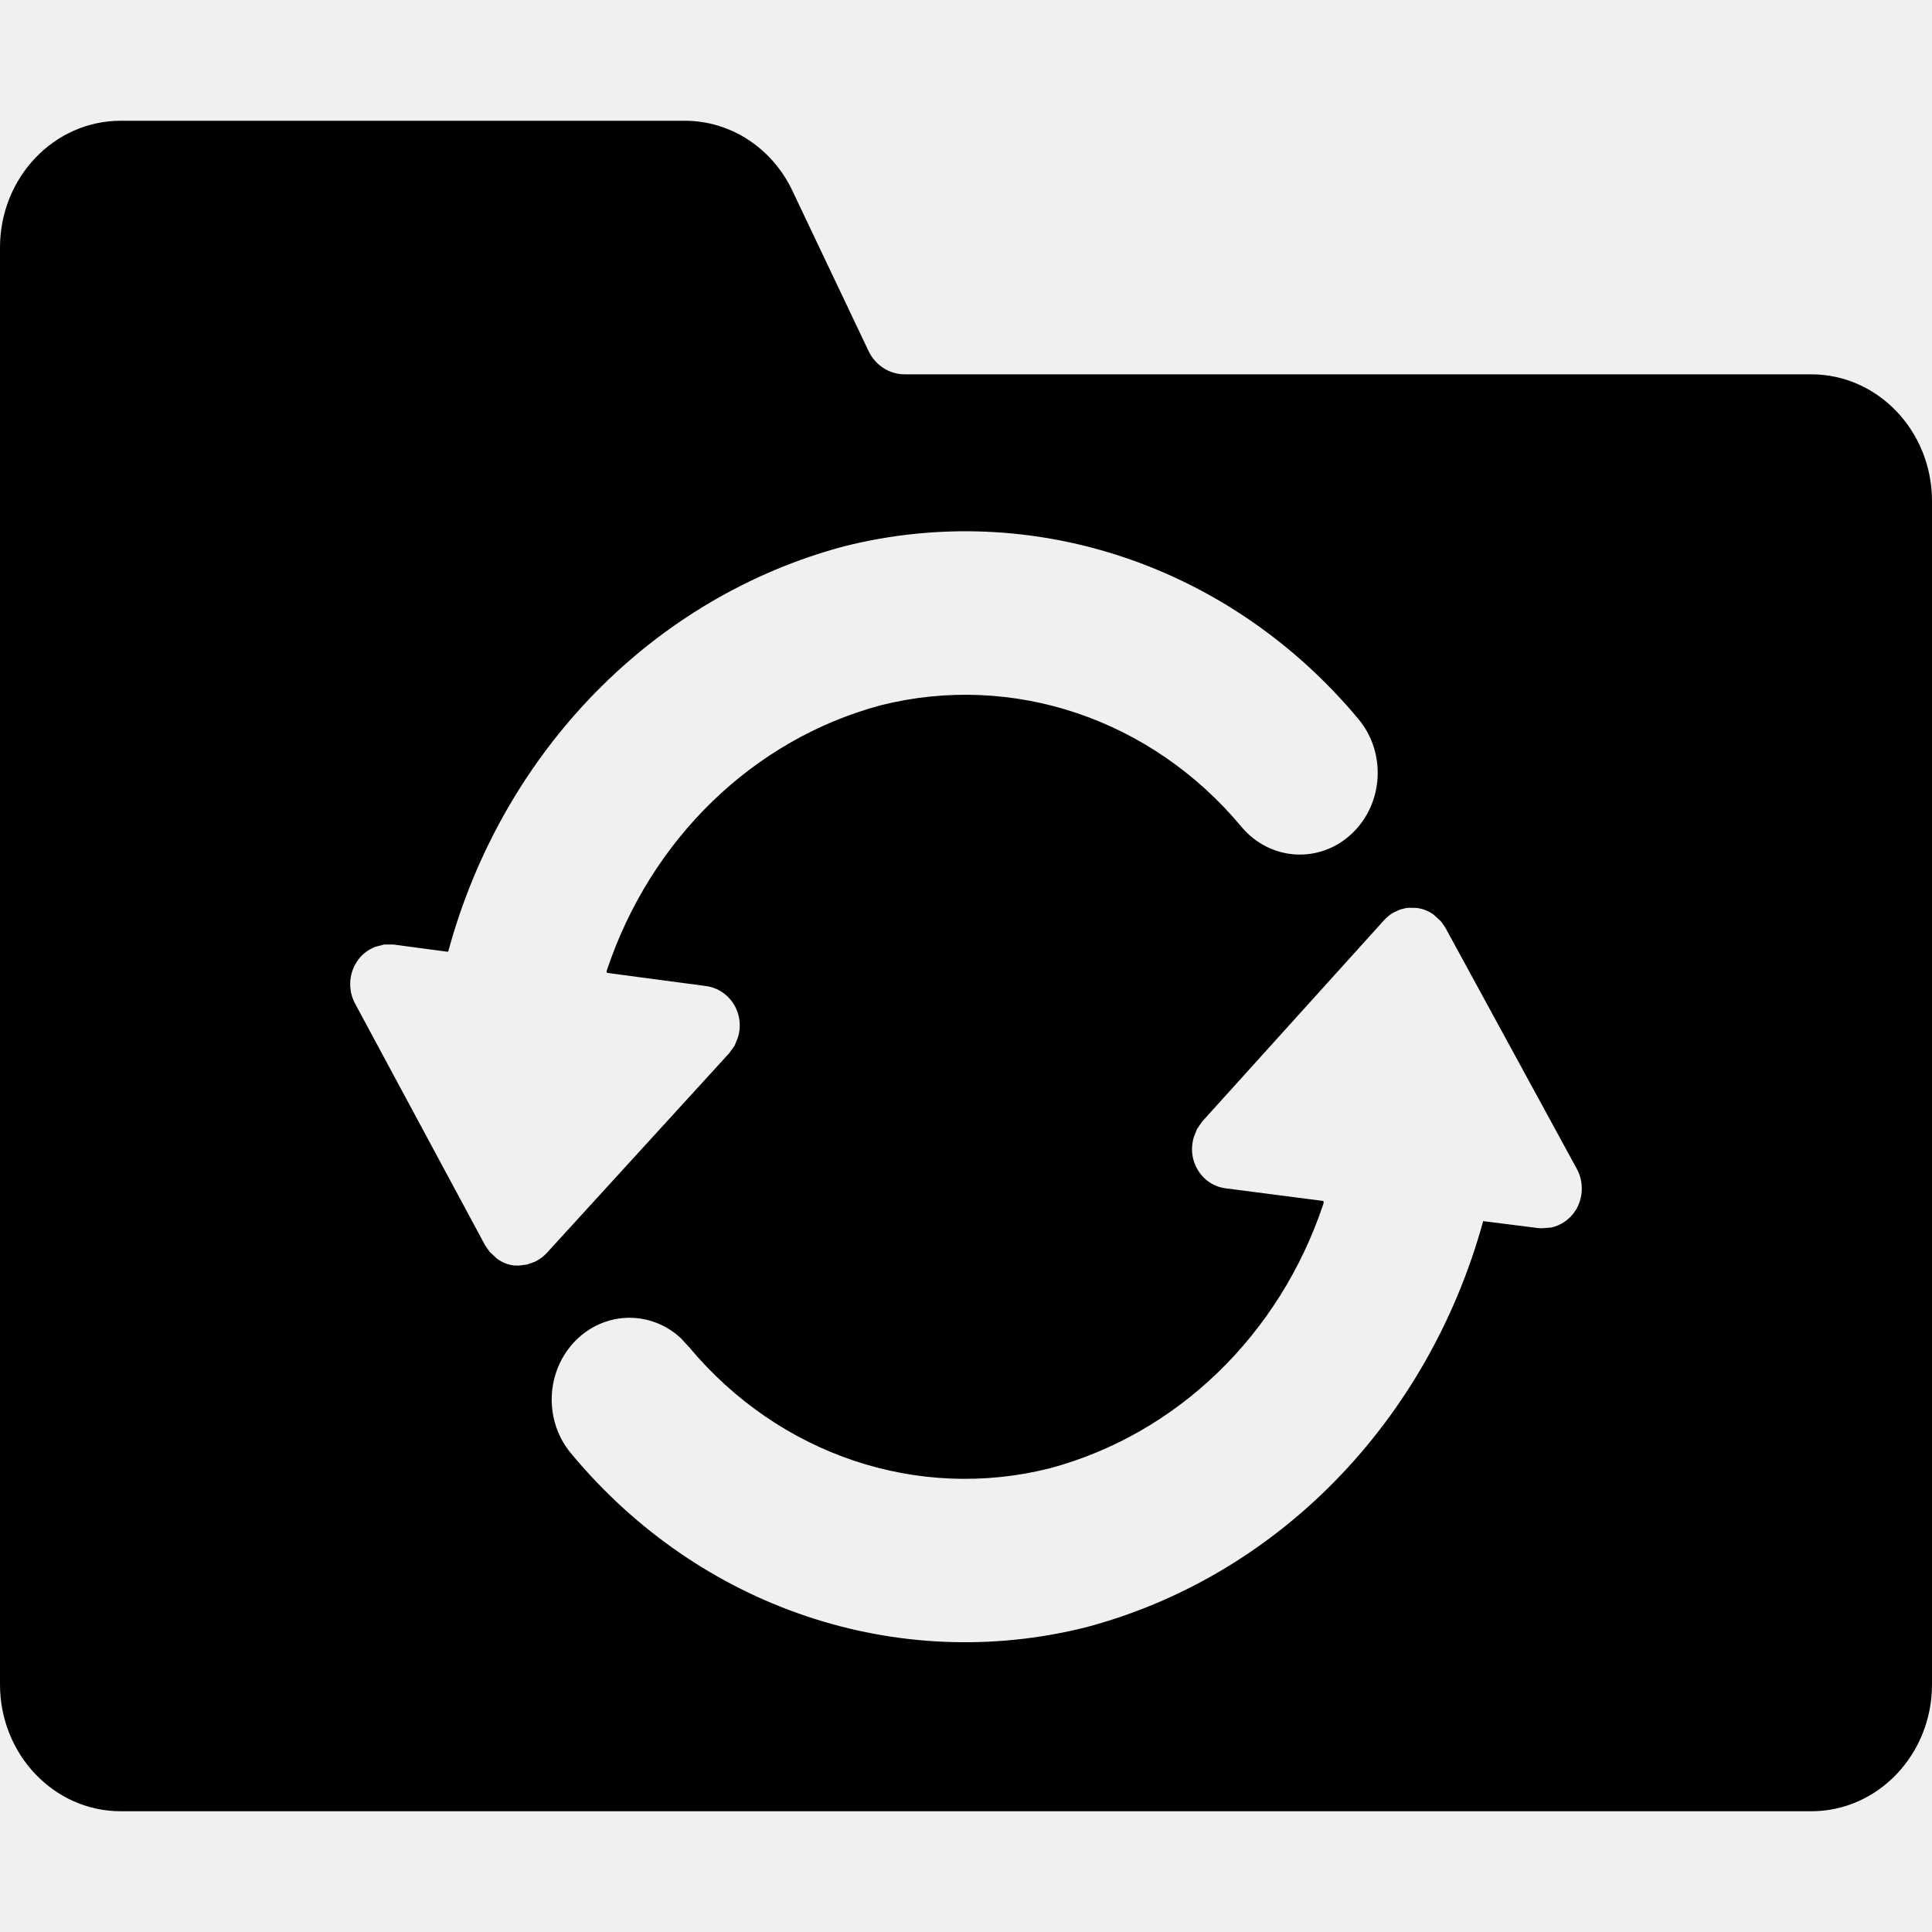
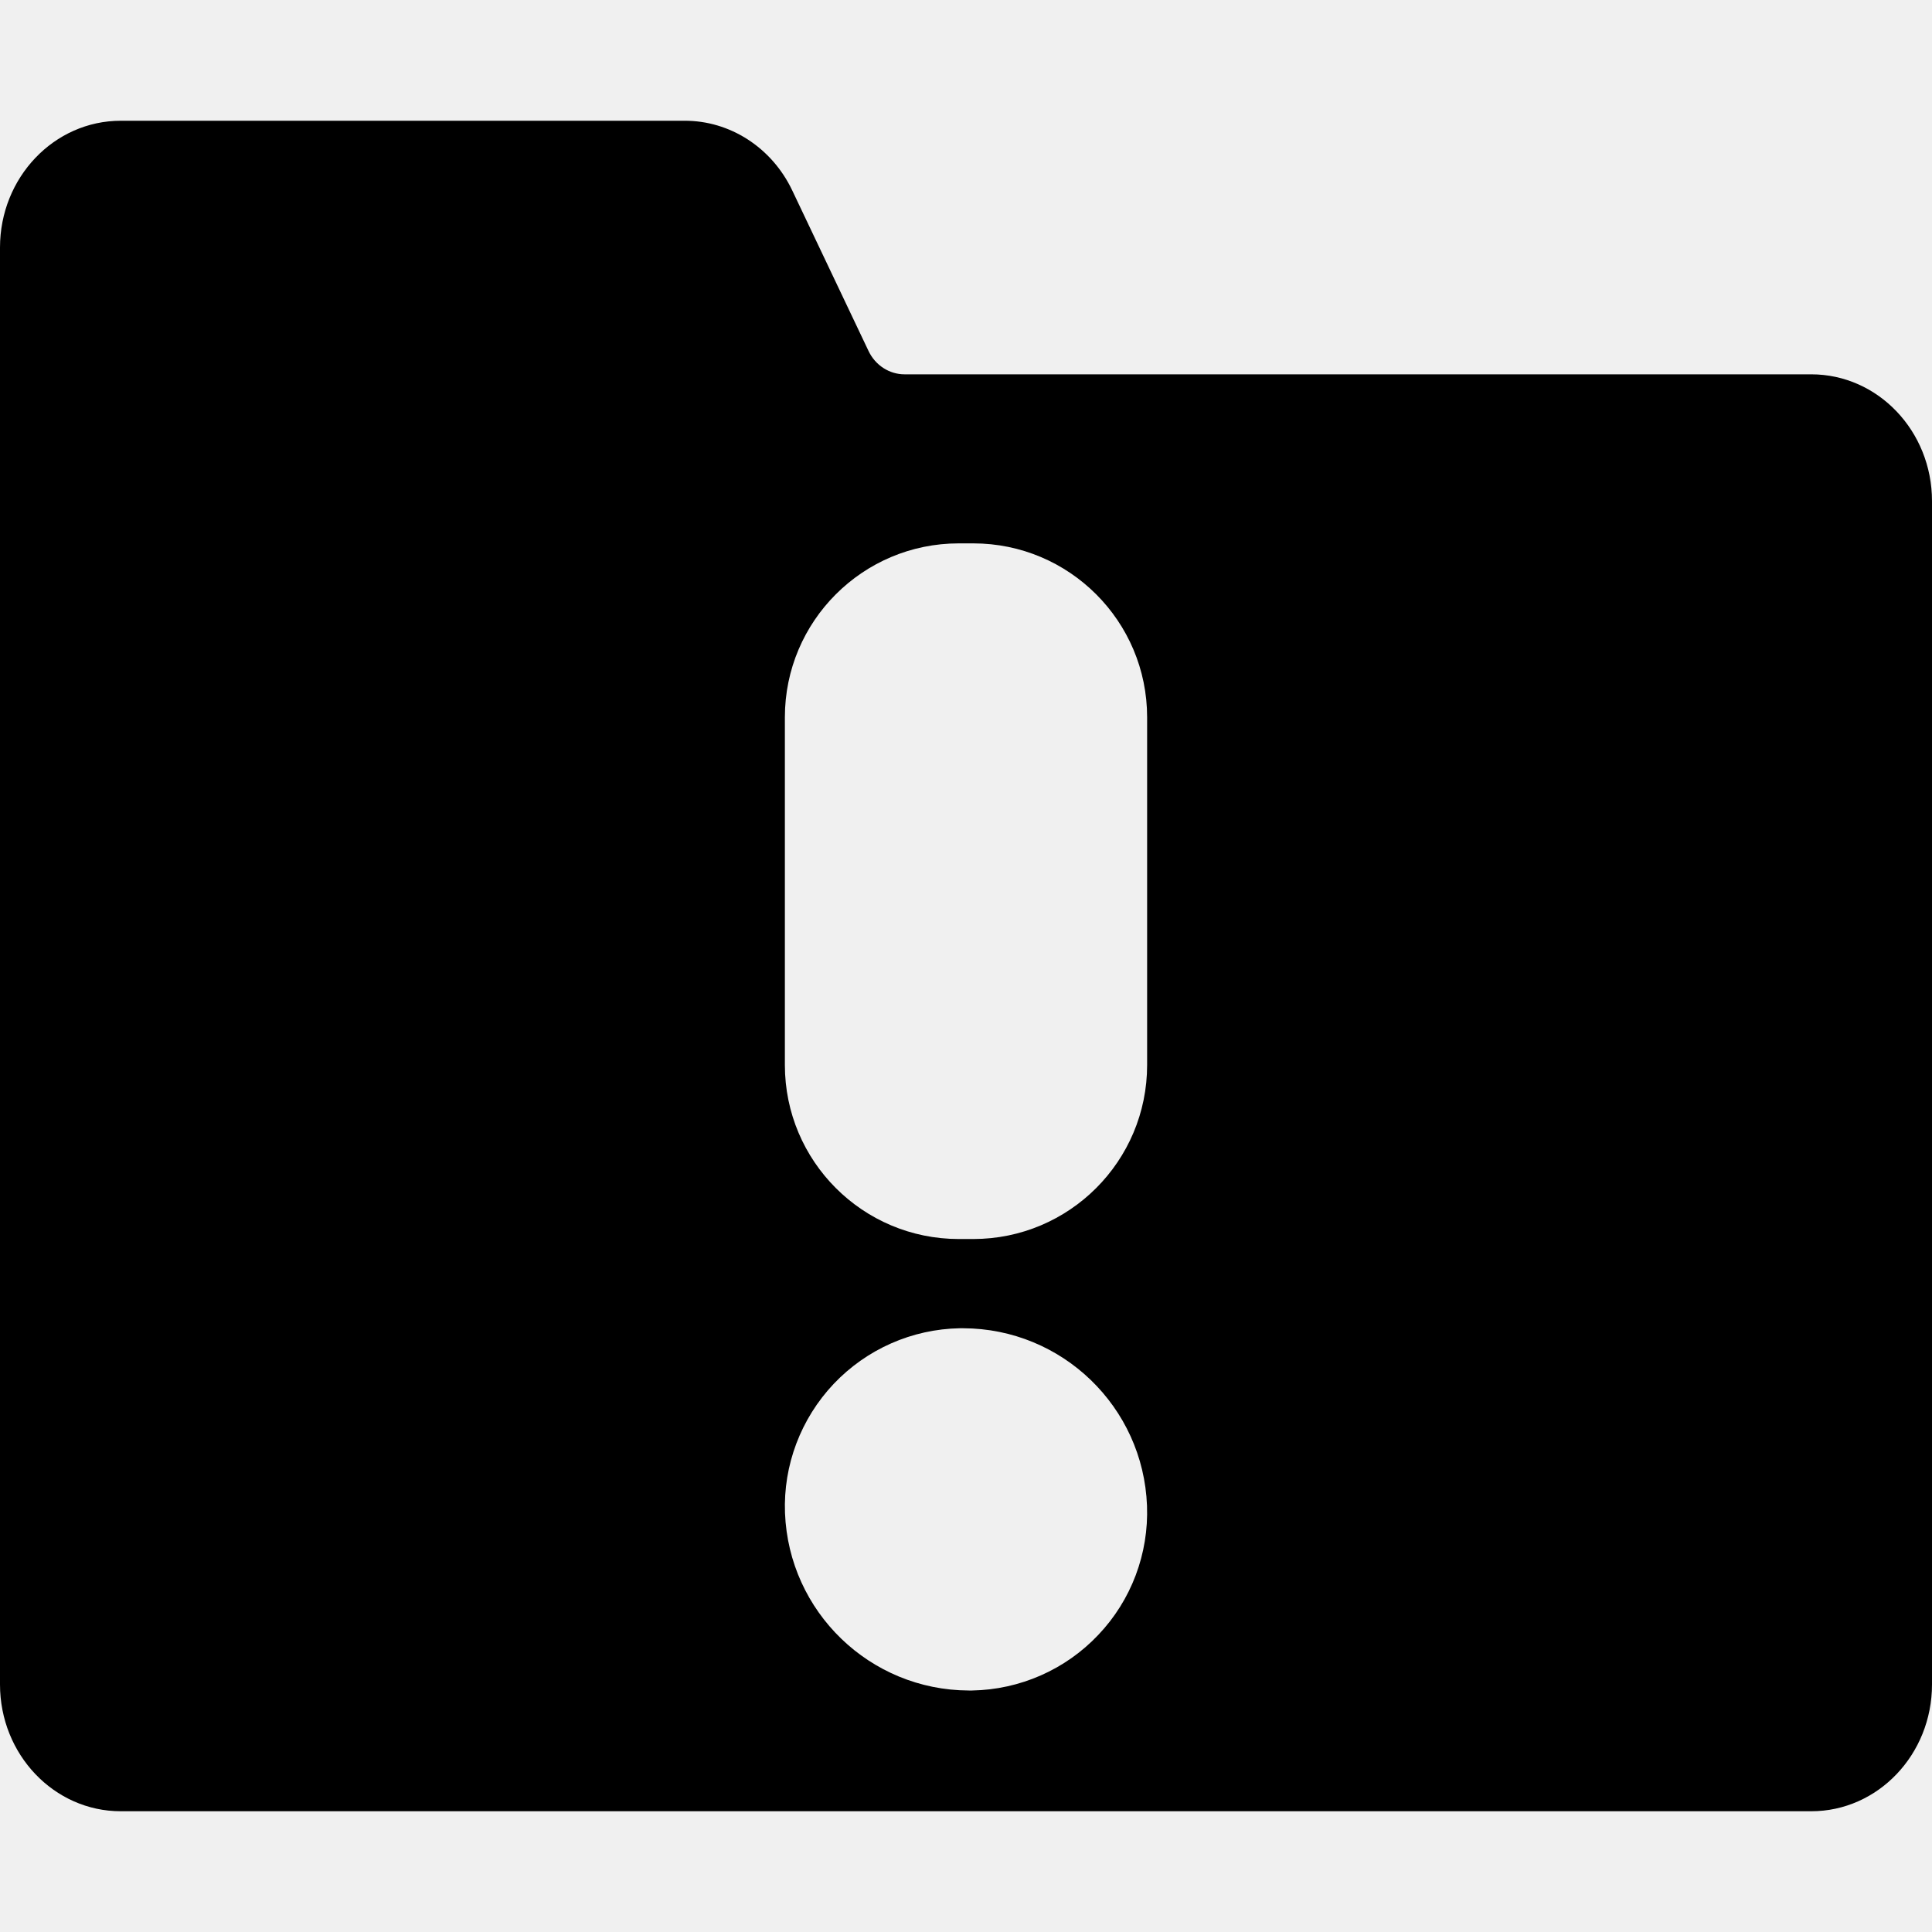
<svg xmlns="http://www.w3.org/2000/svg" xmlns:xlink="http://www.w3.org/1999/xlink" width="16px" height="16px" viewBox="0 0 16 16" version="1.1">
  <defs>
-     <path d="M15,3.1 L7.491,3.1 C7.365,3.1 7.249,3.025 7.193,2.907 L6.561,1.577 C6.392,1.222 6.045,0.998 5.667,1 L1,1 C0.448,1 0,1.47 0,2.05 L0,13.95 C0,14.53 0.448,15 1,15 L15,15 C15.552,15 16,14.53 16,13.95 L16,4.15 C16,3.57 15.552,3.1 15,3.1 Z M11.67,7.518 L11.731,7.519 C11.781,7.525 11.829,7.543 11.872,7.574 L11.933,7.63 L11.97,7.683 L13.058,9.679 C13.117,9.786 13.113,9.919 13.049,10.023 C13.002,10.097 12.928,10.148 12.847,10.166 L12.765,10.172 L12.743,10.171 L12.283,10.113 C11.825,11.778 10.576,13.056 8.995,13.476 C7.434,13.868 5.797,13.317 4.738,12.047 C4.581,11.868 4.529,11.613 4.6,11.382 C4.672,11.149 4.858,10.974 5.088,10.926 C5.286,10.885 5.489,10.944 5.636,11.08 L5.705,11.154 C6.451,12.049 7.6,12.435 8.693,12.16 C9.747,11.878 10.599,11.055 10.961,9.966 L10.962,9.957 L10.959,9.946 L10.149,9.841 C10.029,9.826 9.929,9.741 9.889,9.623 C9.867,9.558 9.866,9.489 9.886,9.419 L9.913,9.35 L9.957,9.287 L11.461,7.622 C11.484,7.596 11.51,7.574 11.542,7.557 L11.596,7.532 L11.645,7.52 L11.67,7.518 Z M6.992,4.524 C8.553,4.132 10.19,4.683 11.25,5.955 C11.483,6.234 11.458,6.658 11.194,6.905 C10.927,7.156 10.517,7.129 10.281,6.847 C9.535,5.952 8.386,5.566 7.293,5.841 C6.239,6.124 5.388,6.948 5.025,8.038 L5.024,8.046 L5.027,8.057 L5.847,8.166 C5.968,8.182 6.069,8.267 6.109,8.385 C6.131,8.45 6.132,8.52 6.112,8.59 L6.084,8.659 L6.039,8.722 L4.526,10.379 C4.499,10.407 4.468,10.431 4.43,10.449 L4.367,10.472 L4.296,10.481 L4.256,10.48 C4.206,10.474 4.159,10.455 4.116,10.424 L4.055,10.367 L4.018,10.314 L2.941,8.312 C2.883,8.205 2.887,8.072 2.952,7.97 C2.988,7.911 3.041,7.867 3.109,7.841 L3.181,7.822 L3.256,7.822 L3.706,7.882 C3.709,7.883 3.712,7.88 3.714,7.873 C4.165,6.22 5.413,4.944 6.992,4.524 Z" id="path-1" />
+     <path d="M5.667,1 C6.045,0.998 6.392,1.222 6.561,1.577 L6.561,1.577 L7.193,2.907 C7.249,3.025 7.365,3.1 7.491,3.1 L7.491,3.1 L15,3.1 C15.552,3.1 16,3.57 16,4.15 L16,4.15 L16,13.95 C16,14.53 15.552,15 15,15 L15,15 L1,15 C0.448,15 0,14.53 0,13.95 L0,13.95 L0,2.05 C0,1.47 0.448,1 1,1 L1,1 Z M7.976,11 L7.949,11 C7.553,11.007 7.177,11.173 6.904,11.461 C6.632,11.749 6.486,12.134 6.501,12.53 C6.533,13.349 7.204,13.997 8.023,14 L8.023,14 L8.05,14 C8.447,13.993 8.824,13.827 9.096,13.539 C9.369,13.252 9.514,12.866 9.499,12.47 C9.468,11.651 8.796,11.002 7.976,11 L7.976,11 Z M8.06,4.5 L7.94,4.5 C7.145,4.5 6.5,5.145 6.5,5.94 L6.5,5.94 L6.5,8.82 C6.5,9.616 7.145,10.261 7.94,10.261 L7.94,10.261 L8.06,10.261 C8.855,10.261 9.5,9.616 9.5,8.82 L9.5,8.82 L9.5,5.94 C9.5,5.145 8.855,4.5 8.06,4.5 L8.06,4.5 Z" id="path-1" />
  </defs>
-   <g id="icons/theme/black/state-warning" stroke="none" stroke-width="1" fill="none" fill-rule="evenodd">
+   <g id="icons/theme/black/state-sync" stroke="none" stroke-width="1" fill="none" fill-rule="evenodd">
    <mask id="mask-2" fill="white">
      <use xlink:href="#path-1" />
    </mask>
    <use id="Combined-Shape" fill="#000000" xlink:href="#path-1" />
  </g>
</svg>
